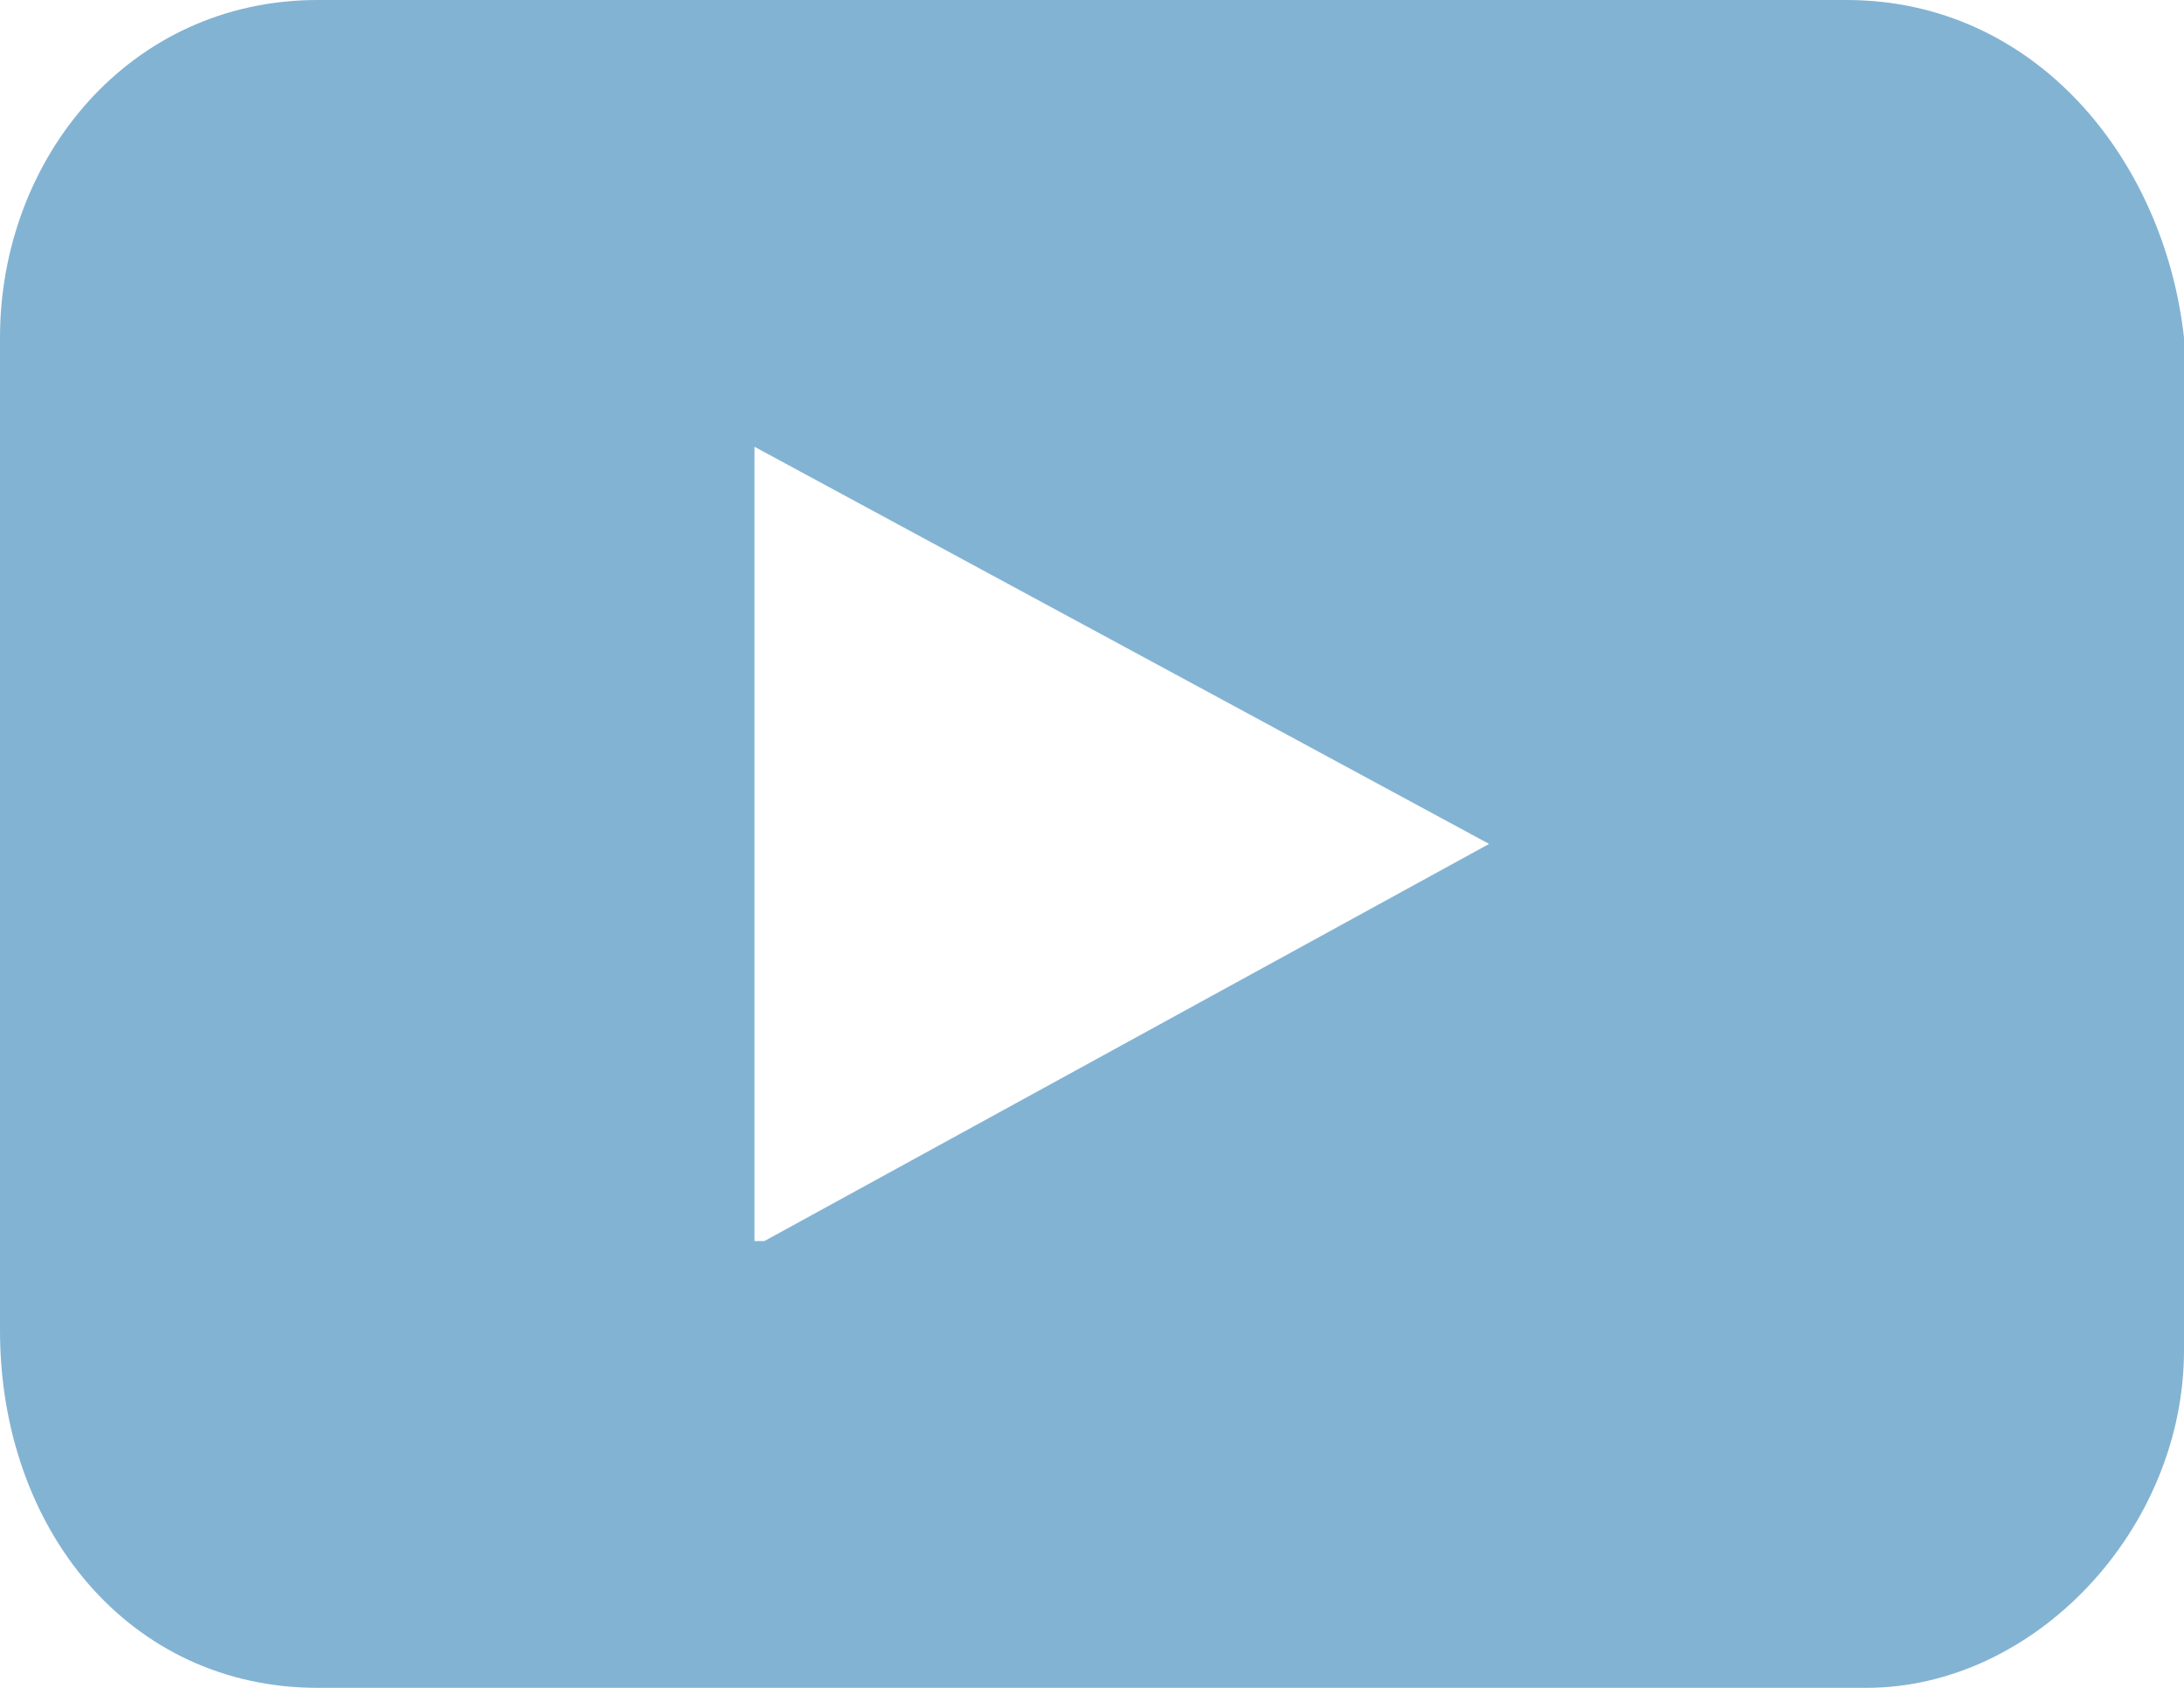
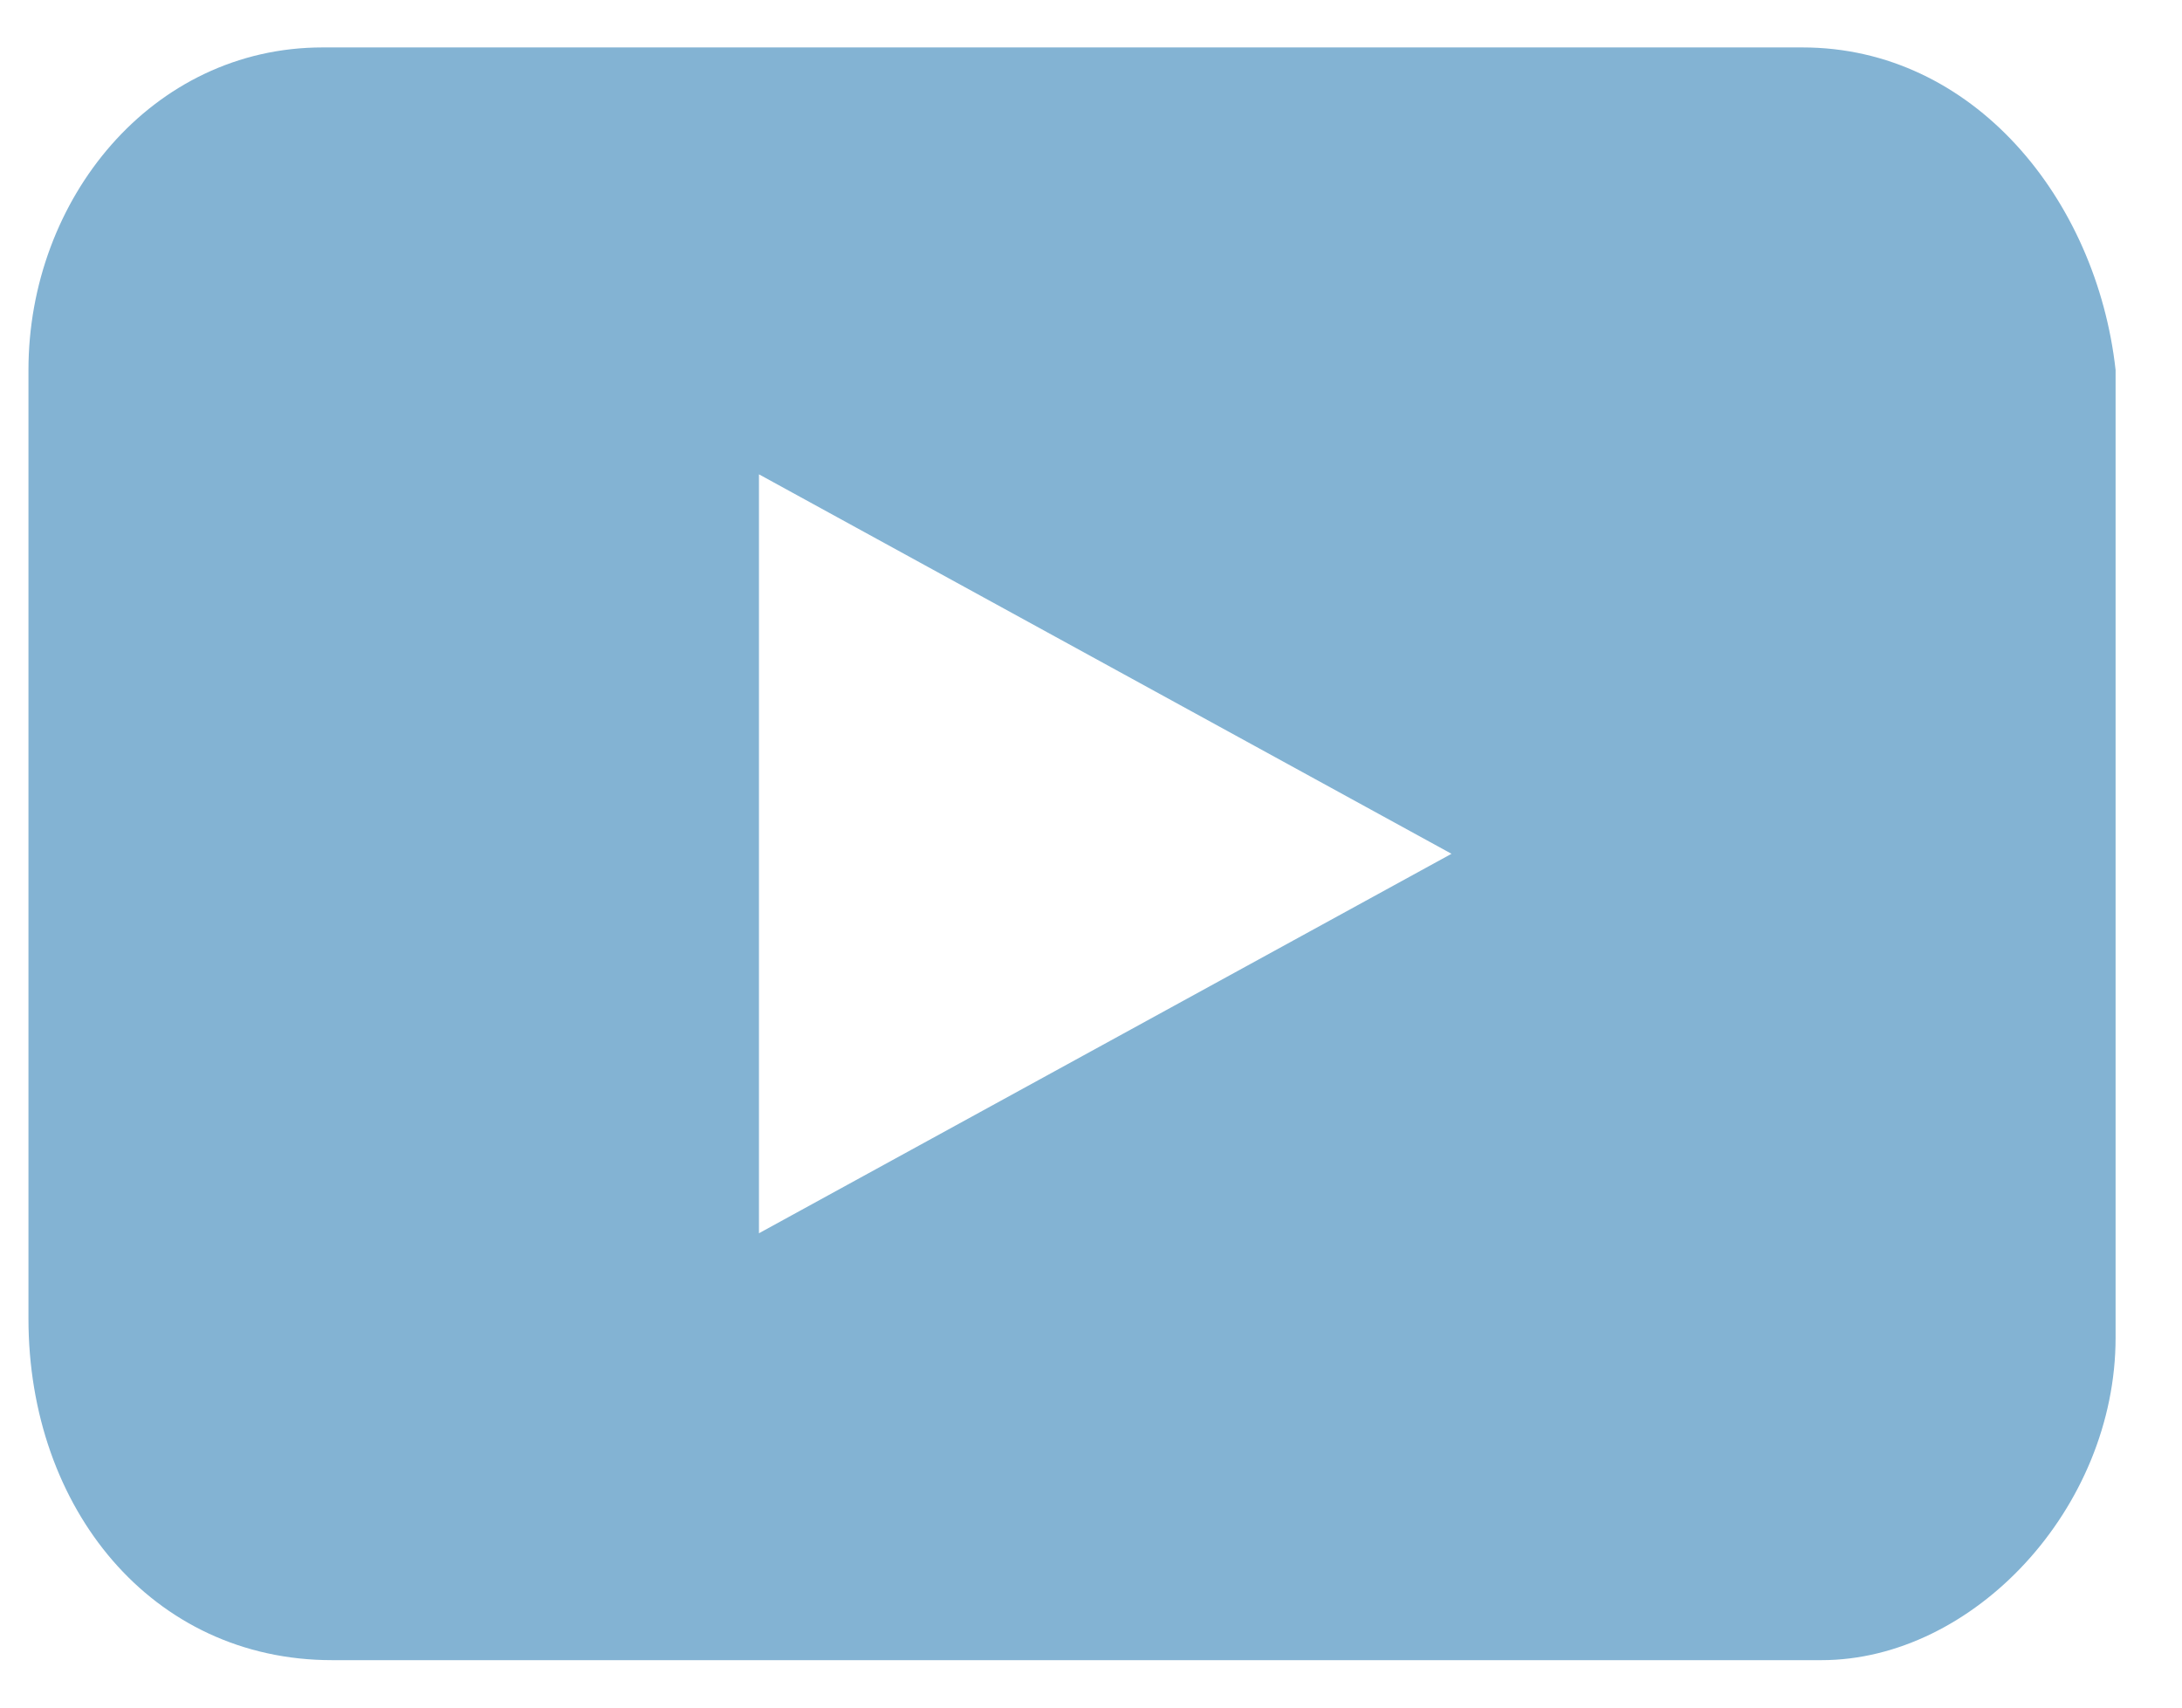
- <svg xmlns="http://www.w3.org/2000/svg" width="22" height="17" fill="none">
-   <path d="M18.6 0H3.2C1.3 0 0 1.6 0 3.4v10c0 2 1.3 3.6 3.2 3.6h15.6c1.7 0 3.2-1.6 3.2-3.4V3.4C21.8 1.6 20.5 0 18.6 0Zm-11 12.5v-8l7.4 4-7.3 4Z" fill="#83B3D3" />
+ <svg xmlns="http://www.w3.org/2000/svg" width="23" height="18" viewBox="0 0 23 18" fill="none">
+   <path d="M19 .5H3.4C1.6.5.3 2.1.3 3.9v10c0 2 1.3 3.6 3.2 3.6h15.7c1.6 0 3.1-1.6 3.1-3.4V3.9C22.1 2.1 20.8.5 19 .5ZM8 13V5l7.3 4L8 13Z" fill="#83B3D3" />
</svg>
